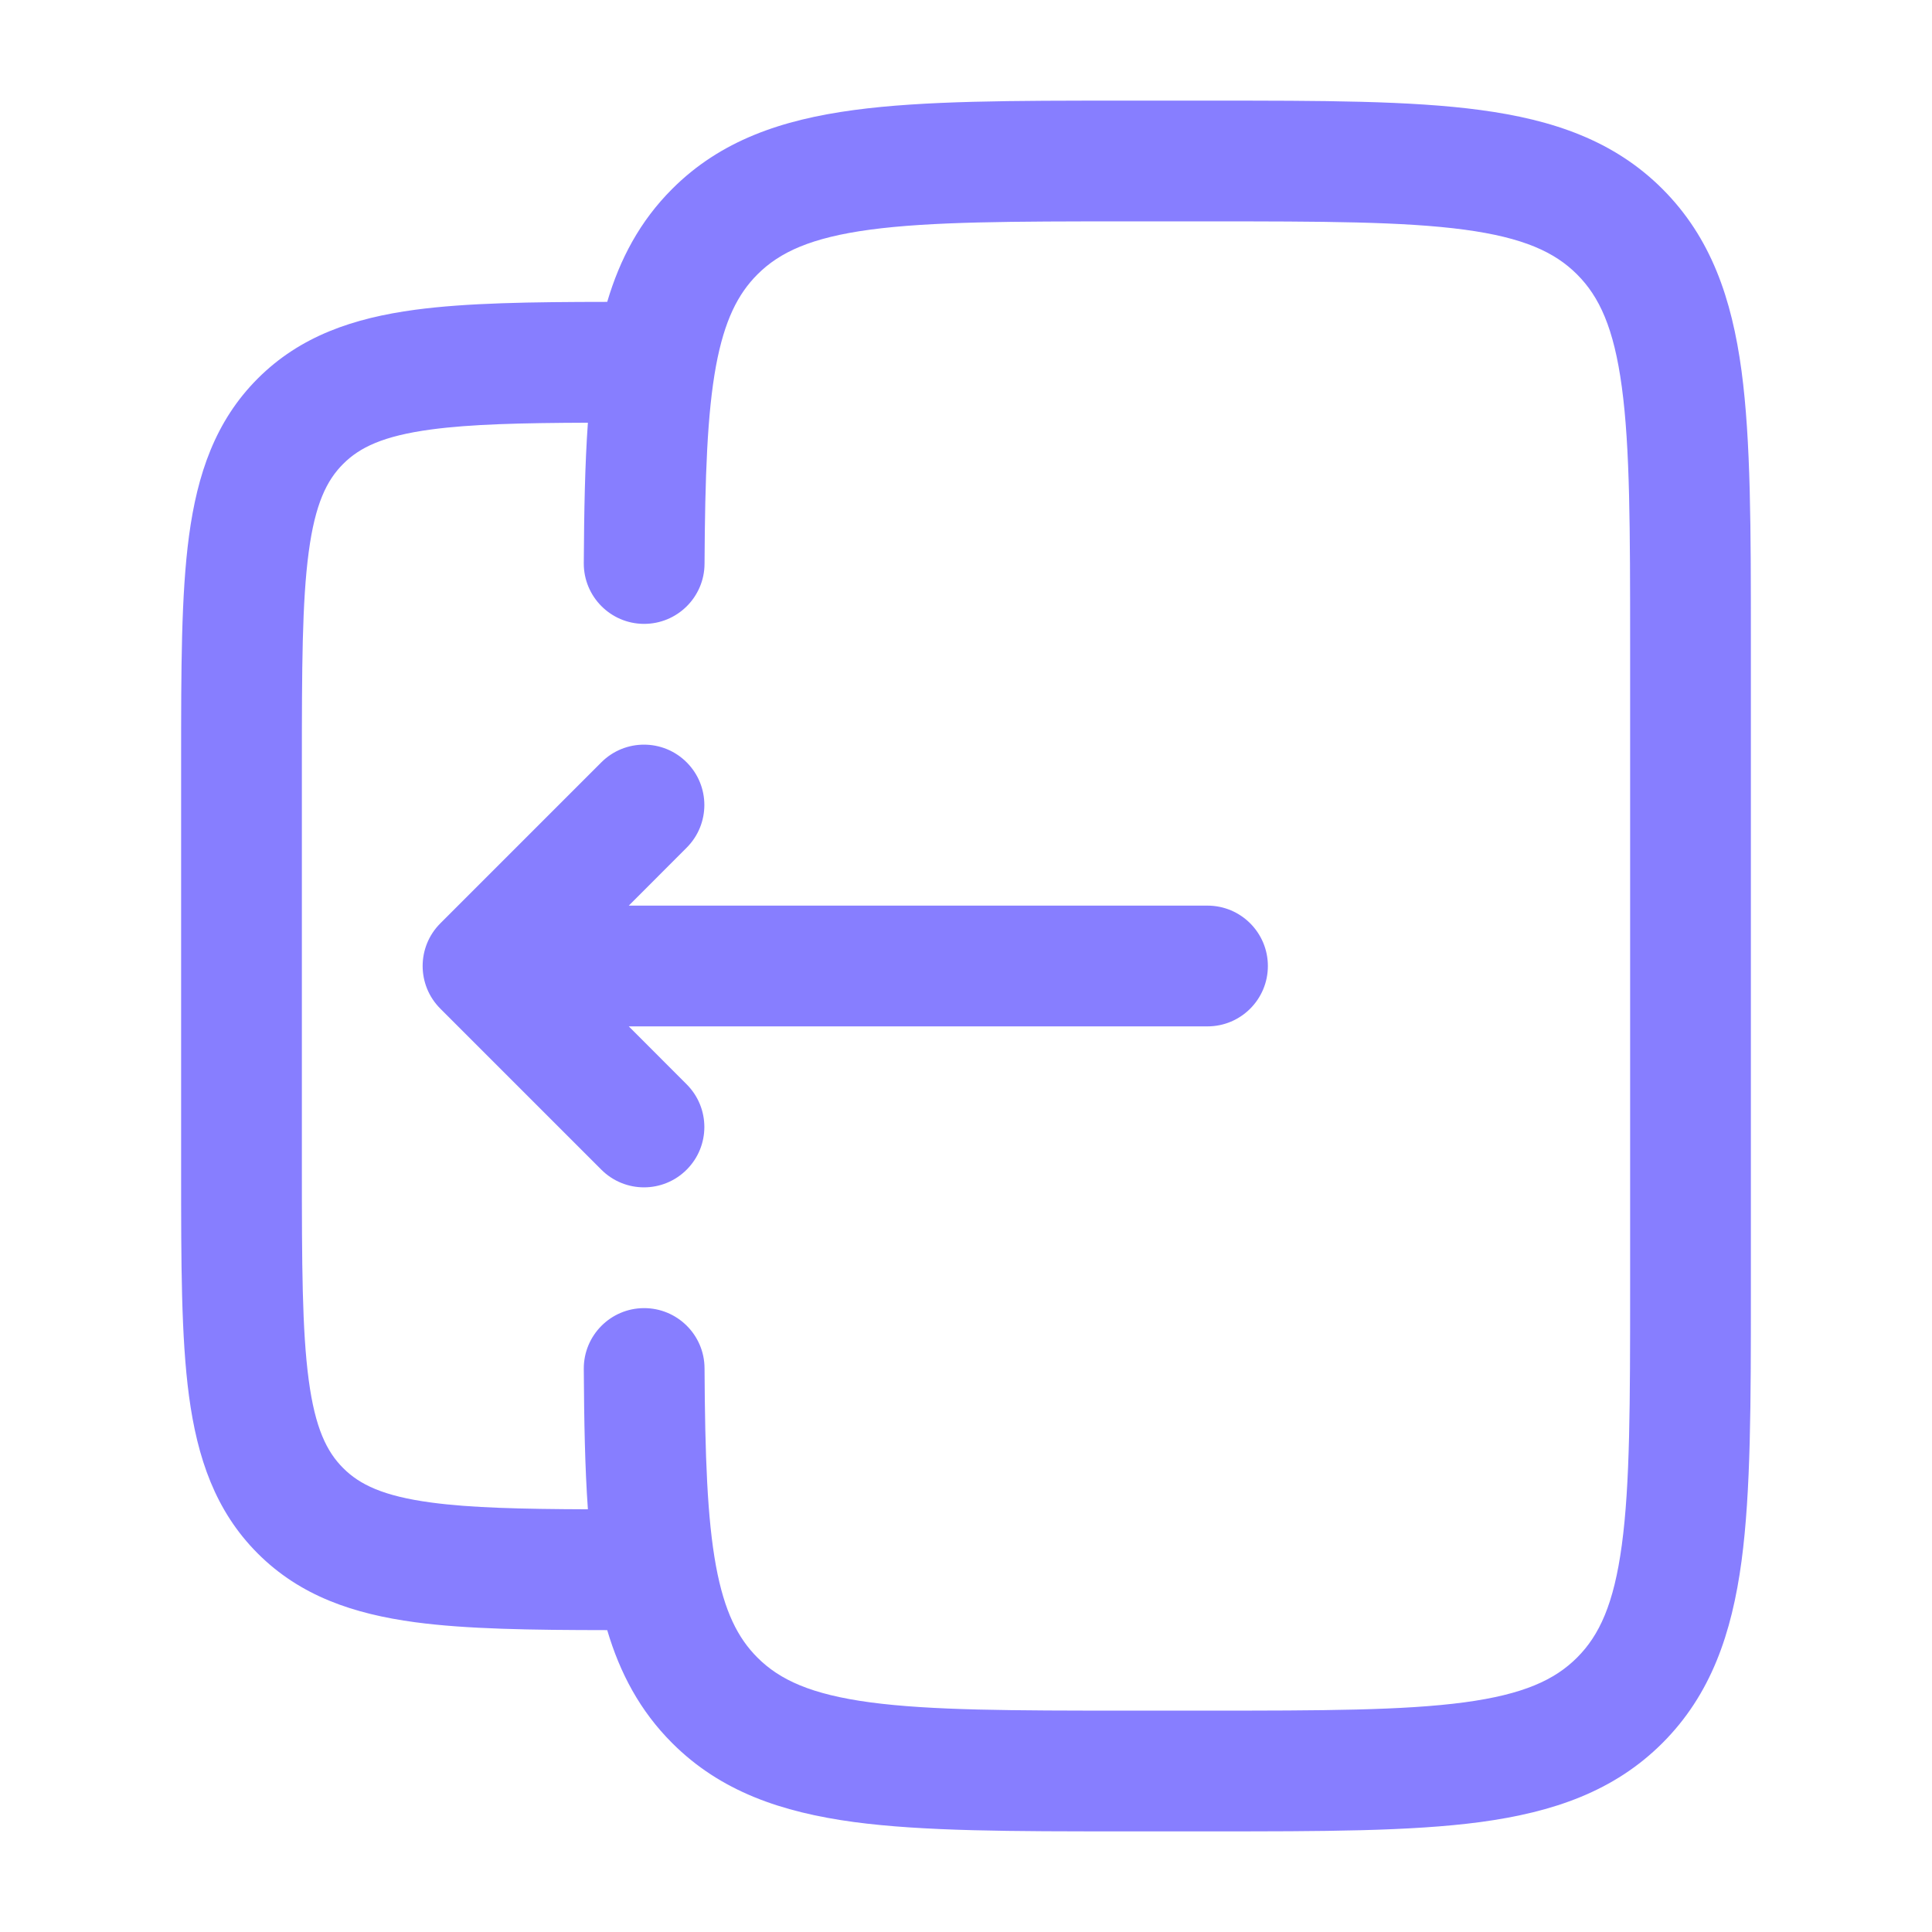
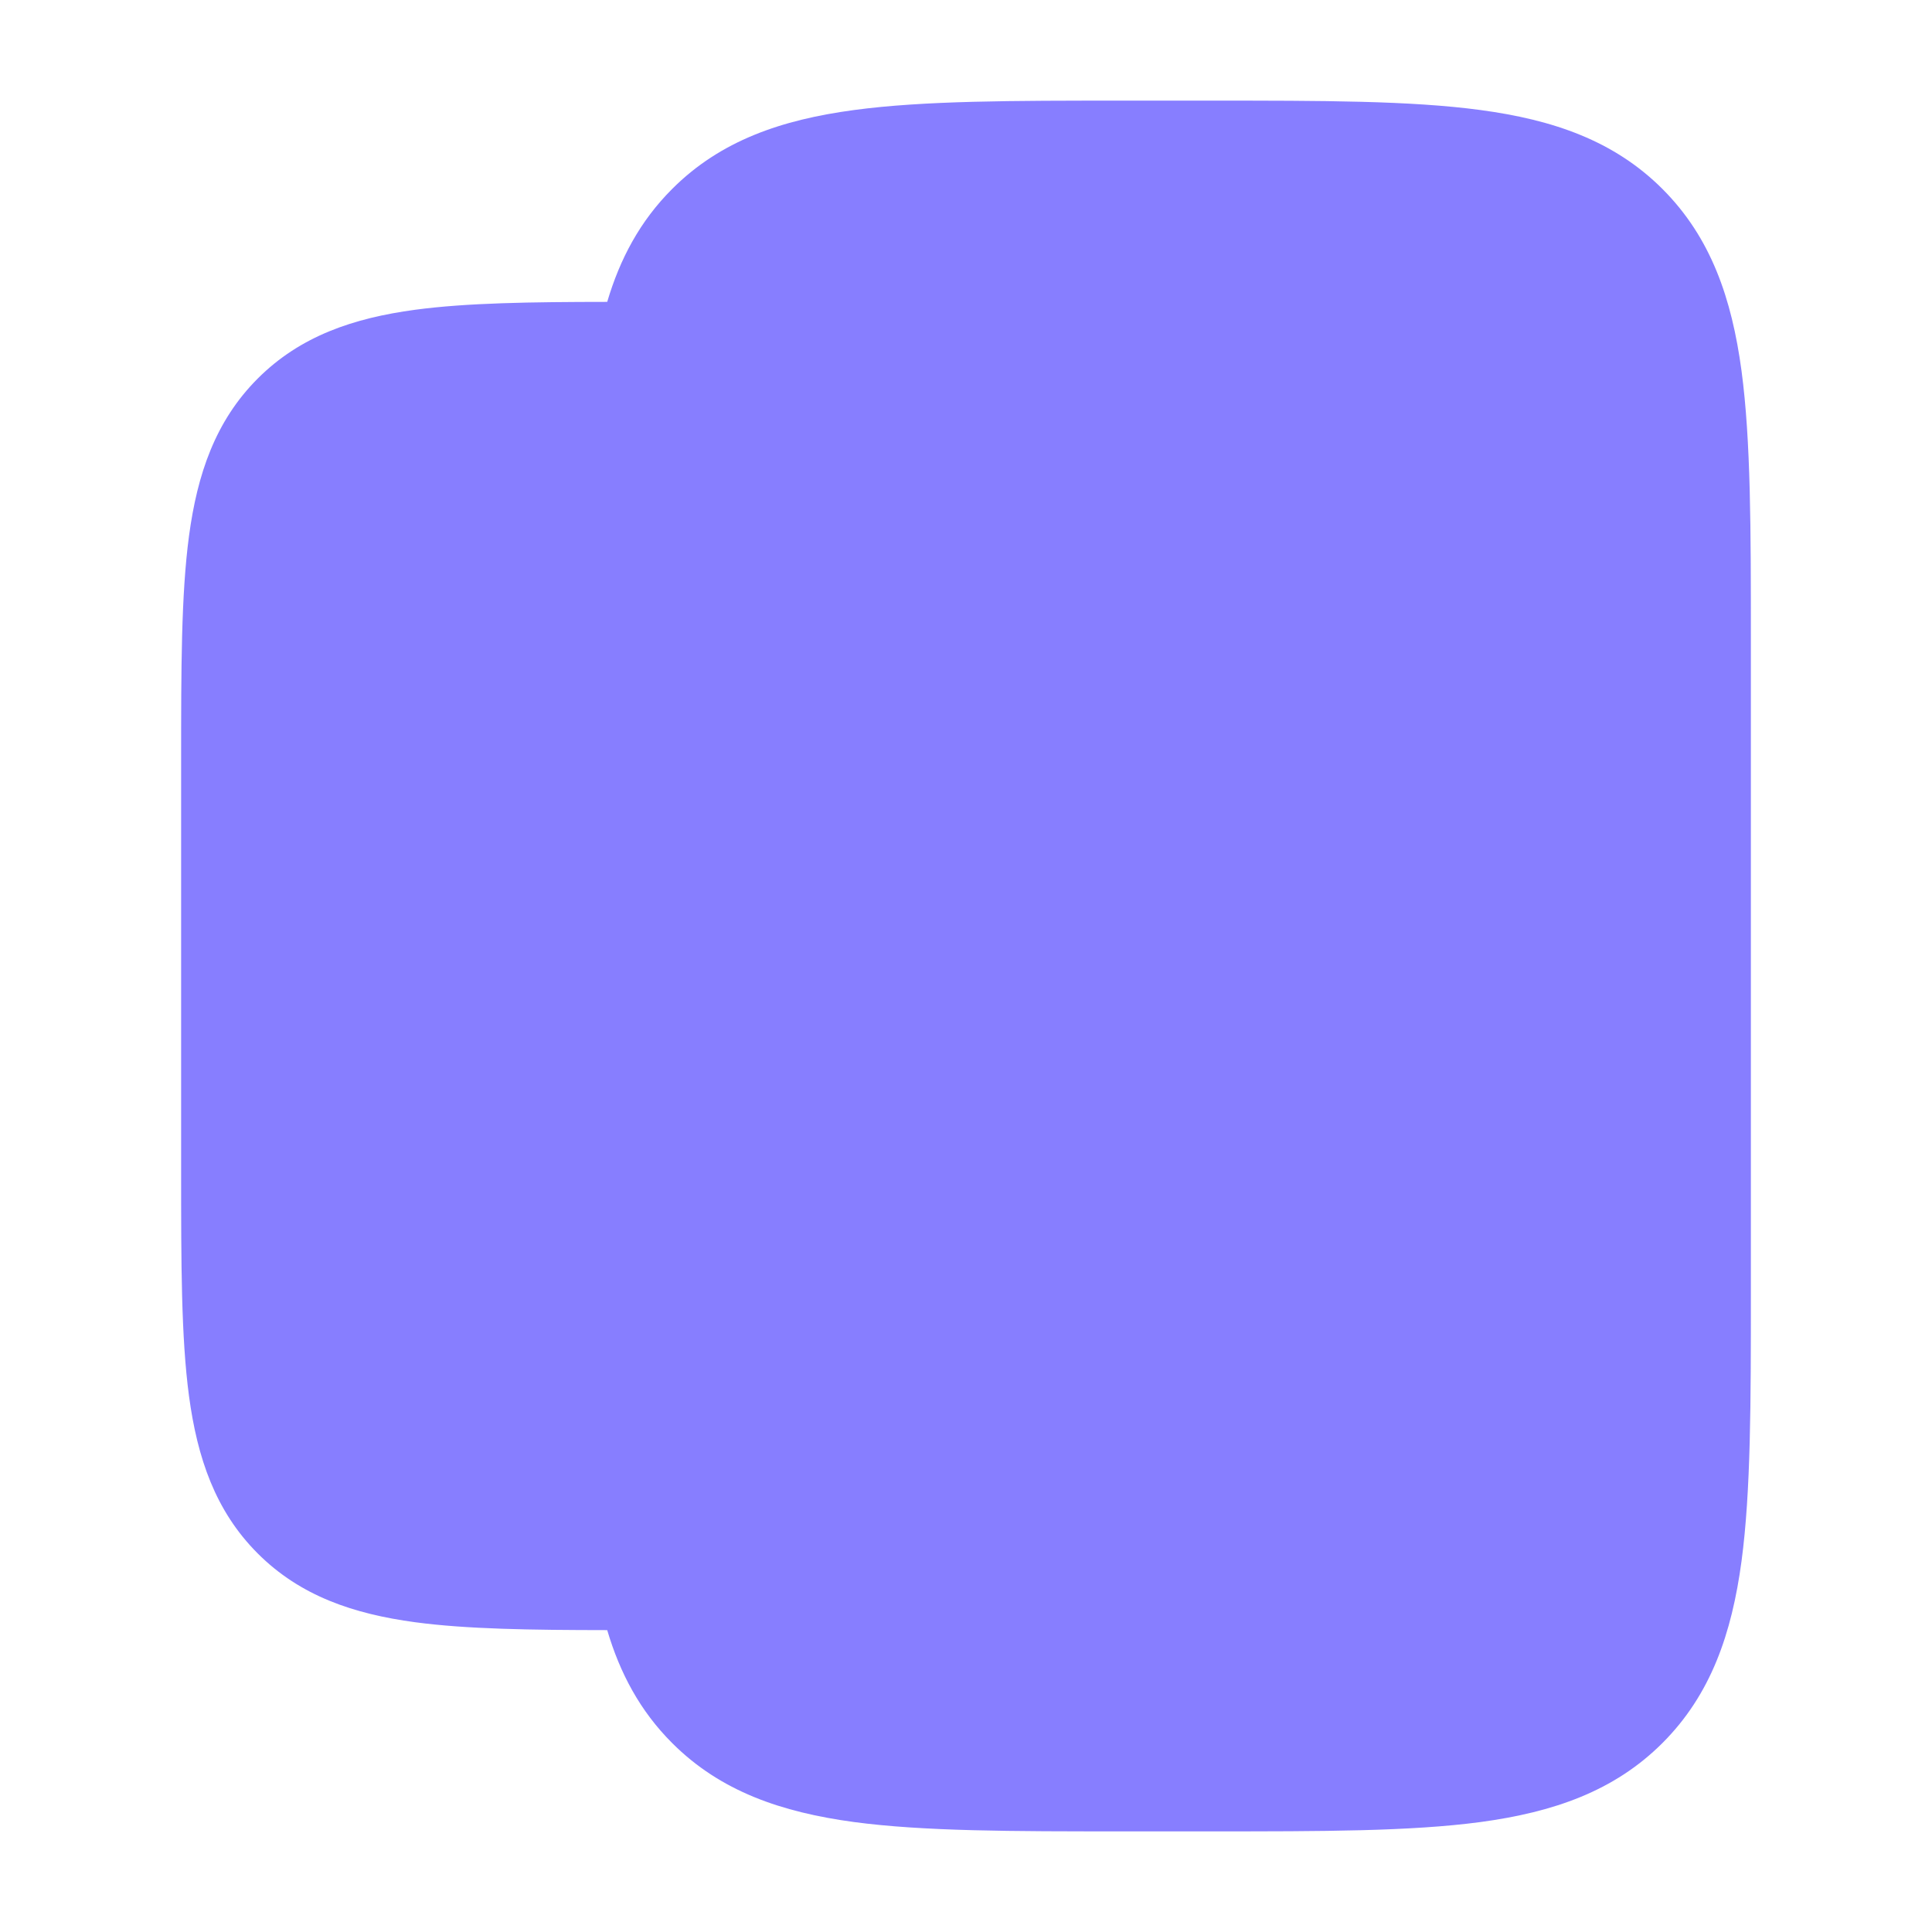
<svg xmlns="http://www.w3.org/2000/svg" width="24" height="24" viewBox="0 0 24 24" fill="none">
  <path d="M5.47 12.53C5.177 12.237 5.177 11.763 5.47 11.47L7.47 9.47C7.763 9.177 8.237 9.177 8.53 9.47C8.823 9.763 8.823 10.237 8.53 10.53L7.811 11.25L15 11.25C15.414 11.25 15.75 11.586 15.75 12C15.75 12.414 15.414 12.75 15 12.75L7.811 12.75L8.53 13.47C8.823 13.763 8.823 14.237 8.53 14.53C8.237 14.823 7.763 14.823 7.47 14.53L5.47 12.53Z" fill="#877EFF" />
-   <path fill-rule="evenodd" clip-rule="evenodd" d="M13.945 1.25H15.055C16.423 1.25 17.525 1.25 18.392 1.367C19.292 1.488 20.05 1.746 20.652 2.348C21.254 2.95 21.513 3.708 21.634 4.608C21.75 5.475 21.75 6.578 21.75 7.945V16.055C21.75 17.422 21.75 18.525 21.634 19.392C21.513 20.292 21.254 21.05 20.652 21.652C20.05 22.254 19.292 22.512 18.392 22.634C17.525 22.75 16.423 22.75 15.055 22.75H13.945C12.578 22.75 11.475 22.75 10.608 22.634C9.708 22.512 8.95 22.254 8.349 21.652C7.95 21.253 7.701 20.784 7.543 20.25C6.592 20.249 5.799 20.238 5.157 20.152C4.393 20.049 3.731 19.827 3.202 19.298C2.673 18.769 2.451 18.107 2.348 17.343C2.25 16.612 2.25 15.687 2.25 14.554V9.446C2.25 8.313 2.25 7.388 2.348 6.657C2.451 5.893 2.673 5.231 3.202 4.702C3.731 4.173 4.393 3.951 5.157 3.848C5.799 3.762 6.592 3.751 7.543 3.75C7.701 3.216 7.95 2.747 8.349 2.348C8.95 1.746 9.708 1.488 10.608 1.367C11.475 1.25 12.578 1.25 13.945 1.25ZM7.252 17.004C7.256 17.649 7.266 18.229 7.303 18.749C6.468 18.746 5.848 18.731 5.357 18.665C4.759 18.585 4.466 18.441 4.263 18.237C4.059 18.034 3.915 17.741 3.835 17.143C3.752 16.524 3.75 15.7 3.75 14.5V9.5C3.75 8.3 3.752 7.476 3.835 6.857C3.915 6.259 4.059 5.966 4.263 5.763C4.466 5.559 4.759 5.415 5.357 5.335C5.848 5.269 6.468 5.254 7.303 5.251C7.266 5.771 7.256 6.351 7.252 6.996C7.25 7.41 7.584 7.748 7.998 7.75C8.412 7.752 8.75 7.418 8.752 7.004C8.758 5.911 8.786 5.136 8.894 4.547C8.999 3.981 9.166 3.652 9.409 3.409C9.686 3.132 10.075 2.952 10.808 2.853C11.564 2.752 12.565 2.75 14 2.75H15C16.436 2.75 17.437 2.752 18.192 2.853C18.926 2.952 19.314 3.132 19.591 3.409C19.868 3.686 20.048 4.074 20.147 4.808C20.249 5.563 20.25 6.565 20.25 8V16C20.25 17.435 20.249 18.436 20.147 19.192C20.048 19.926 19.868 20.314 19.591 20.591C19.314 20.868 18.926 21.048 18.192 21.147C17.437 21.248 16.436 21.25 15 21.25H14C12.565 21.25 11.564 21.248 10.808 21.147C10.075 21.048 9.686 20.868 9.409 20.591C9.166 20.348 8.999 20.02 8.894 19.453C8.786 18.864 8.758 18.089 8.752 16.996C8.75 16.582 8.412 16.248 7.998 16.25C7.584 16.252 7.25 16.59 7.252 17.004Z" fill="#877EFF" />
+   <path fillRule="evenodd" clipRule="evenodd" d="M13.945 1.25H15.055C16.423 1.25 17.525 1.25 18.392 1.367C19.292 1.488 20.05 1.746 20.652 2.348C21.254 2.95 21.513 3.708 21.634 4.608C21.75 5.475 21.75 6.578 21.75 7.945V16.055C21.75 17.422 21.75 18.525 21.634 19.392C21.513 20.292 21.254 21.05 20.652 21.652C20.05 22.254 19.292 22.512 18.392 22.634C17.525 22.75 16.423 22.75 15.055 22.75H13.945C12.578 22.75 11.475 22.75 10.608 22.634C9.708 22.512 8.95 22.254 8.349 21.652C7.95 21.253 7.701 20.784 7.543 20.25C6.592 20.249 5.799 20.238 5.157 20.152C4.393 20.049 3.731 19.827 3.202 19.298C2.673 18.769 2.451 18.107 2.348 17.343C2.25 16.612 2.25 15.687 2.25 14.554V9.446C2.25 8.313 2.25 7.388 2.348 6.657C2.451 5.893 2.673 5.231 3.202 4.702C3.731 4.173 4.393 3.951 5.157 3.848C5.799 3.762 6.592 3.751 7.543 3.75C7.701 3.216 7.95 2.747 8.349 2.348C8.95 1.746 9.708 1.488 10.608 1.367C11.475 1.25 12.578 1.25 13.945 1.25ZM7.252 17.004C7.256 17.649 7.266 18.229 7.303 18.749C6.468 18.746 5.848 18.731 5.357 18.665C4.759 18.585 4.466 18.441 4.263 18.237C4.059 18.034 3.915 17.741 3.835 17.143C3.752 16.524 3.75 15.7 3.75 14.5V9.5C3.75 8.3 3.752 7.476 3.835 6.857C3.915 6.259 4.059 5.966 4.263 5.763C4.466 5.559 4.759 5.415 5.357 5.335C5.848 5.269 6.468 5.254 7.303 5.251C7.266 5.771 7.256 6.351 7.252 6.996C7.25 7.41 7.584 7.748 7.998 7.75C8.412 7.752 8.75 7.418 8.752 7.004C8.758 5.911 8.786 5.136 8.894 4.547C8.999 3.981 9.166 3.652 9.409 3.409C9.686 3.132 10.075 2.952 10.808 2.853C11.564 2.752 12.565 2.75 14 2.75H15C16.436 2.75 17.437 2.752 18.192 2.853C18.926 2.952 19.314 3.132 19.591 3.409C19.868 3.686 20.048 4.074 20.147 4.808C20.249 5.563 20.25 6.565 20.25 8V16C20.25 17.435 20.249 18.436 20.147 19.192C20.048 19.926 19.868 20.314 19.591 20.591C19.314 20.868 18.926 21.048 18.192 21.147C17.437 21.248 16.436 21.25 15 21.25H14C12.565 21.25 11.564 21.248 10.808 21.147C10.075 21.048 9.686 20.868 9.409 20.591C9.166 20.348 8.999 20.02 8.894 19.453C8.786 18.864 8.758 18.089 8.752 16.996C8.75 16.582 8.412 16.248 7.998 16.25C7.584 16.252 7.25 16.59 7.252 17.004Z" fill="#877EFF" />
</svg>
